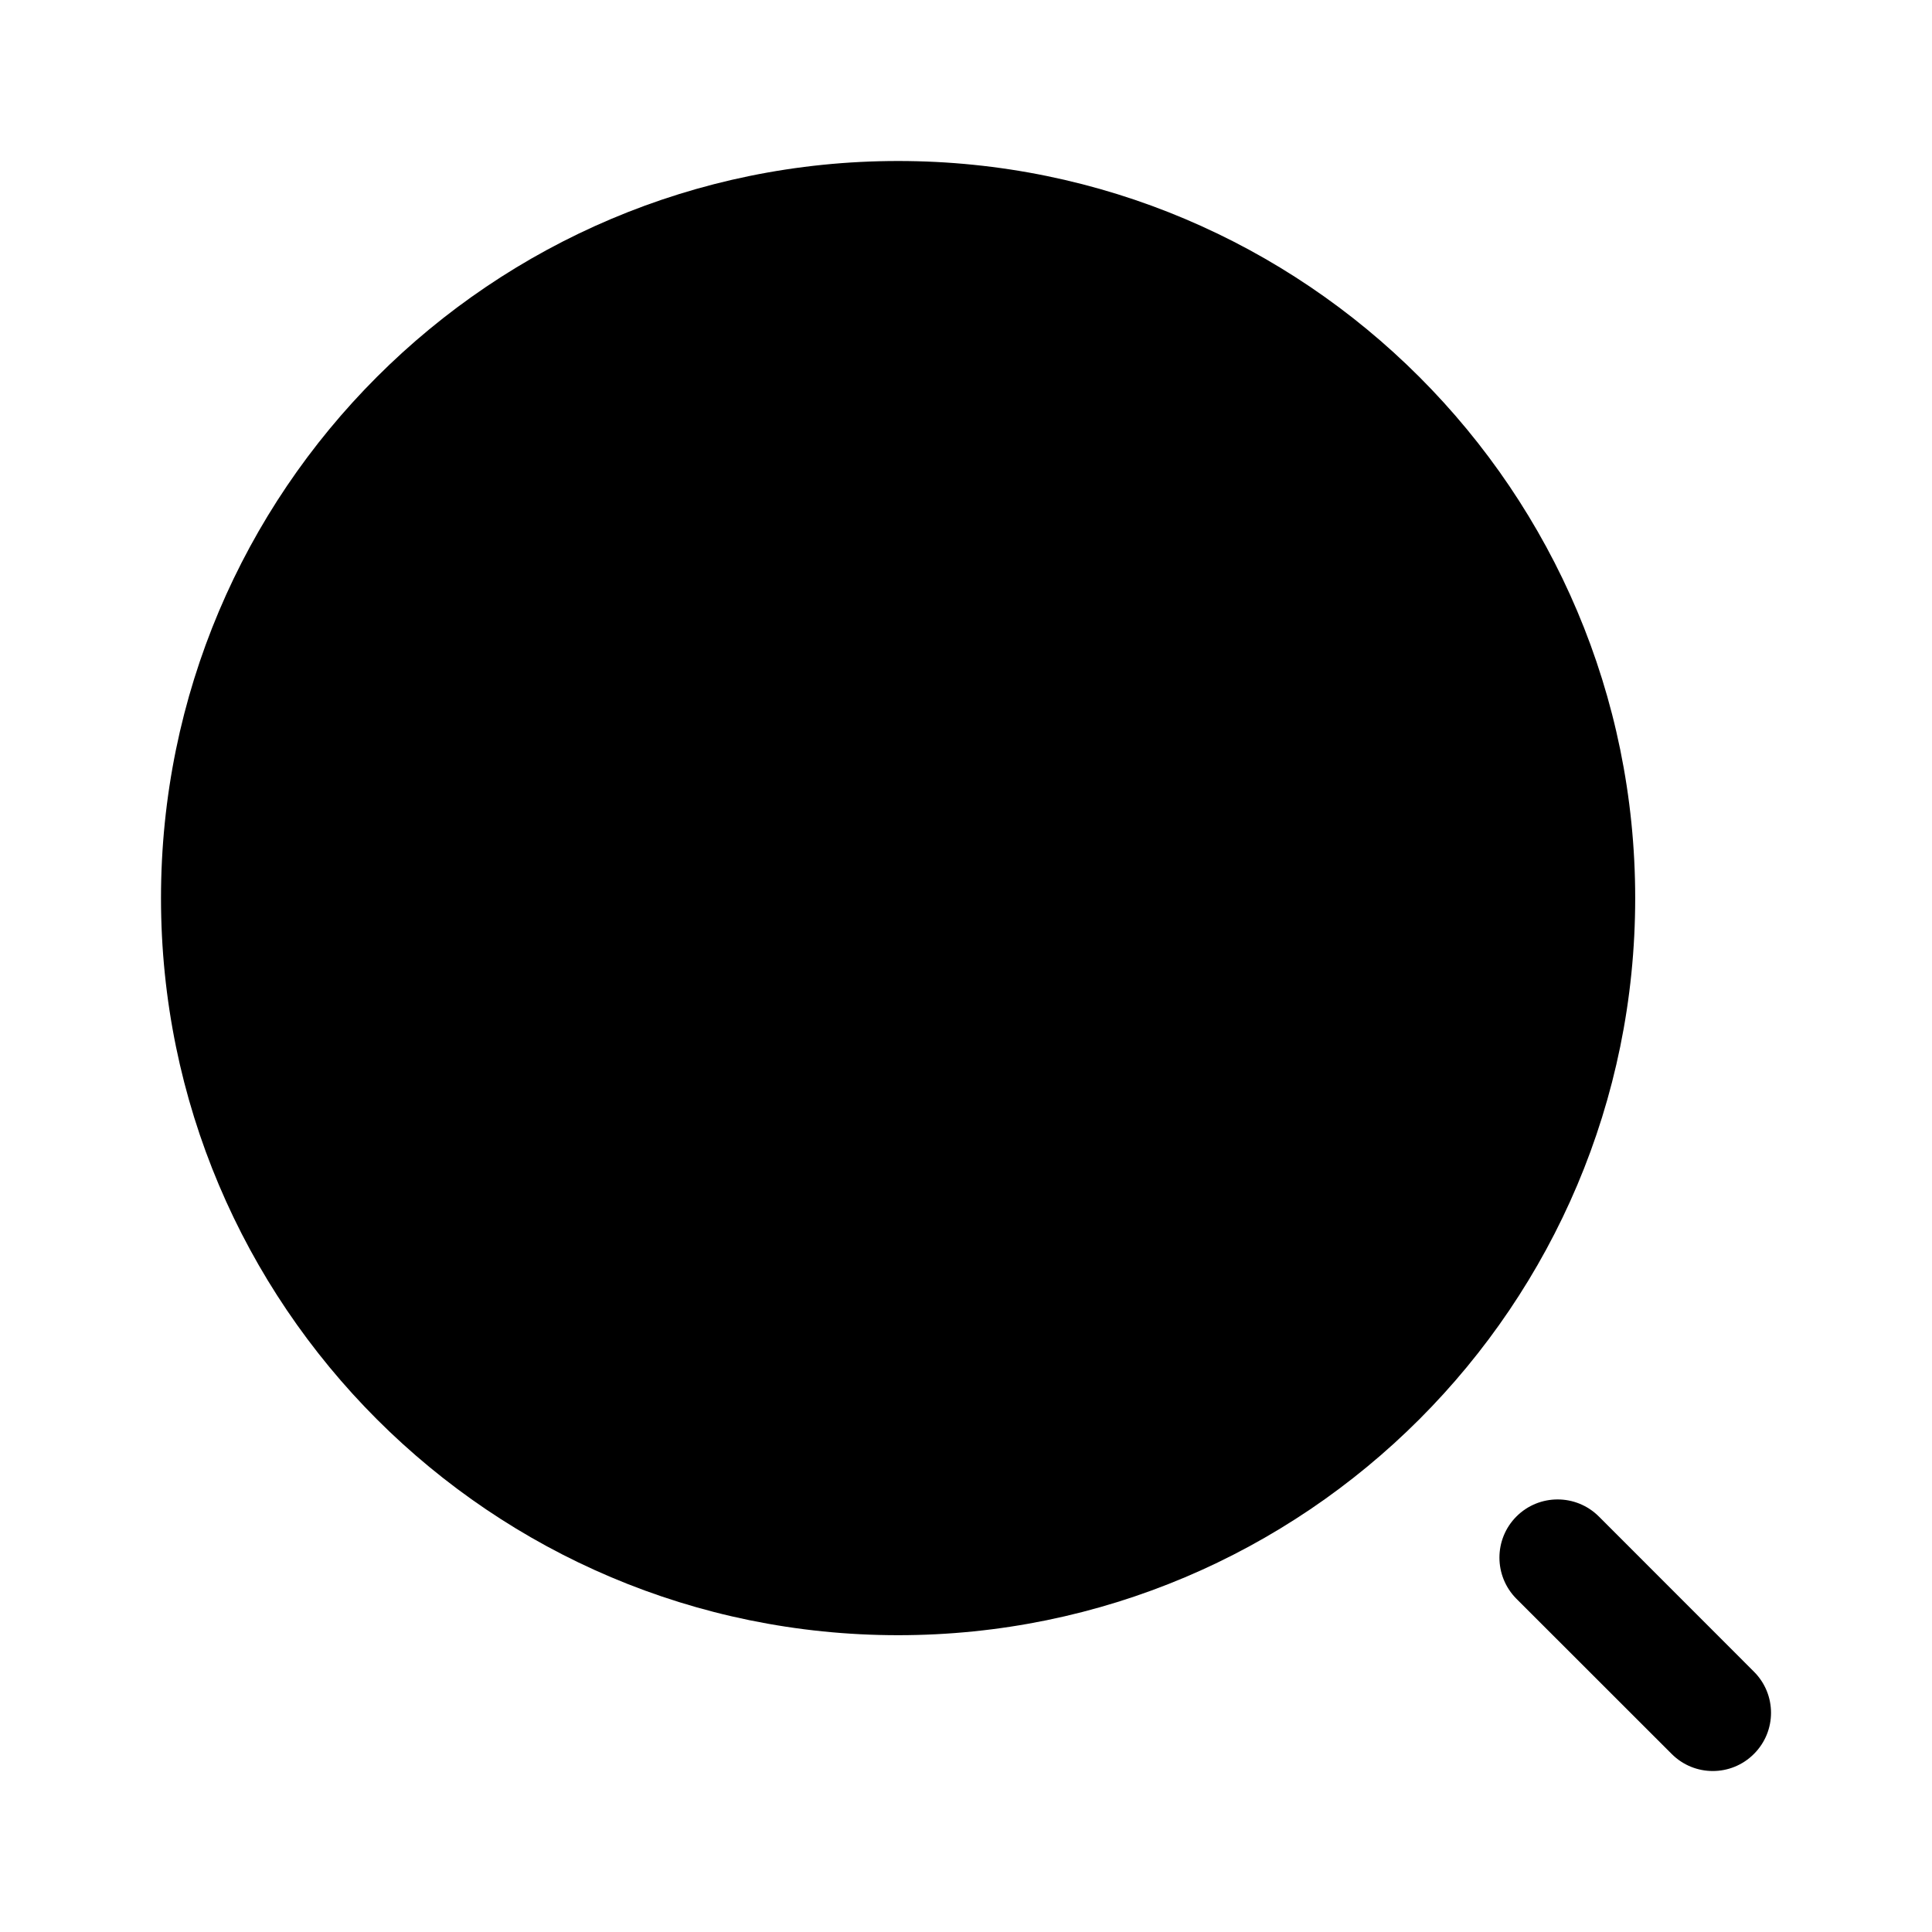
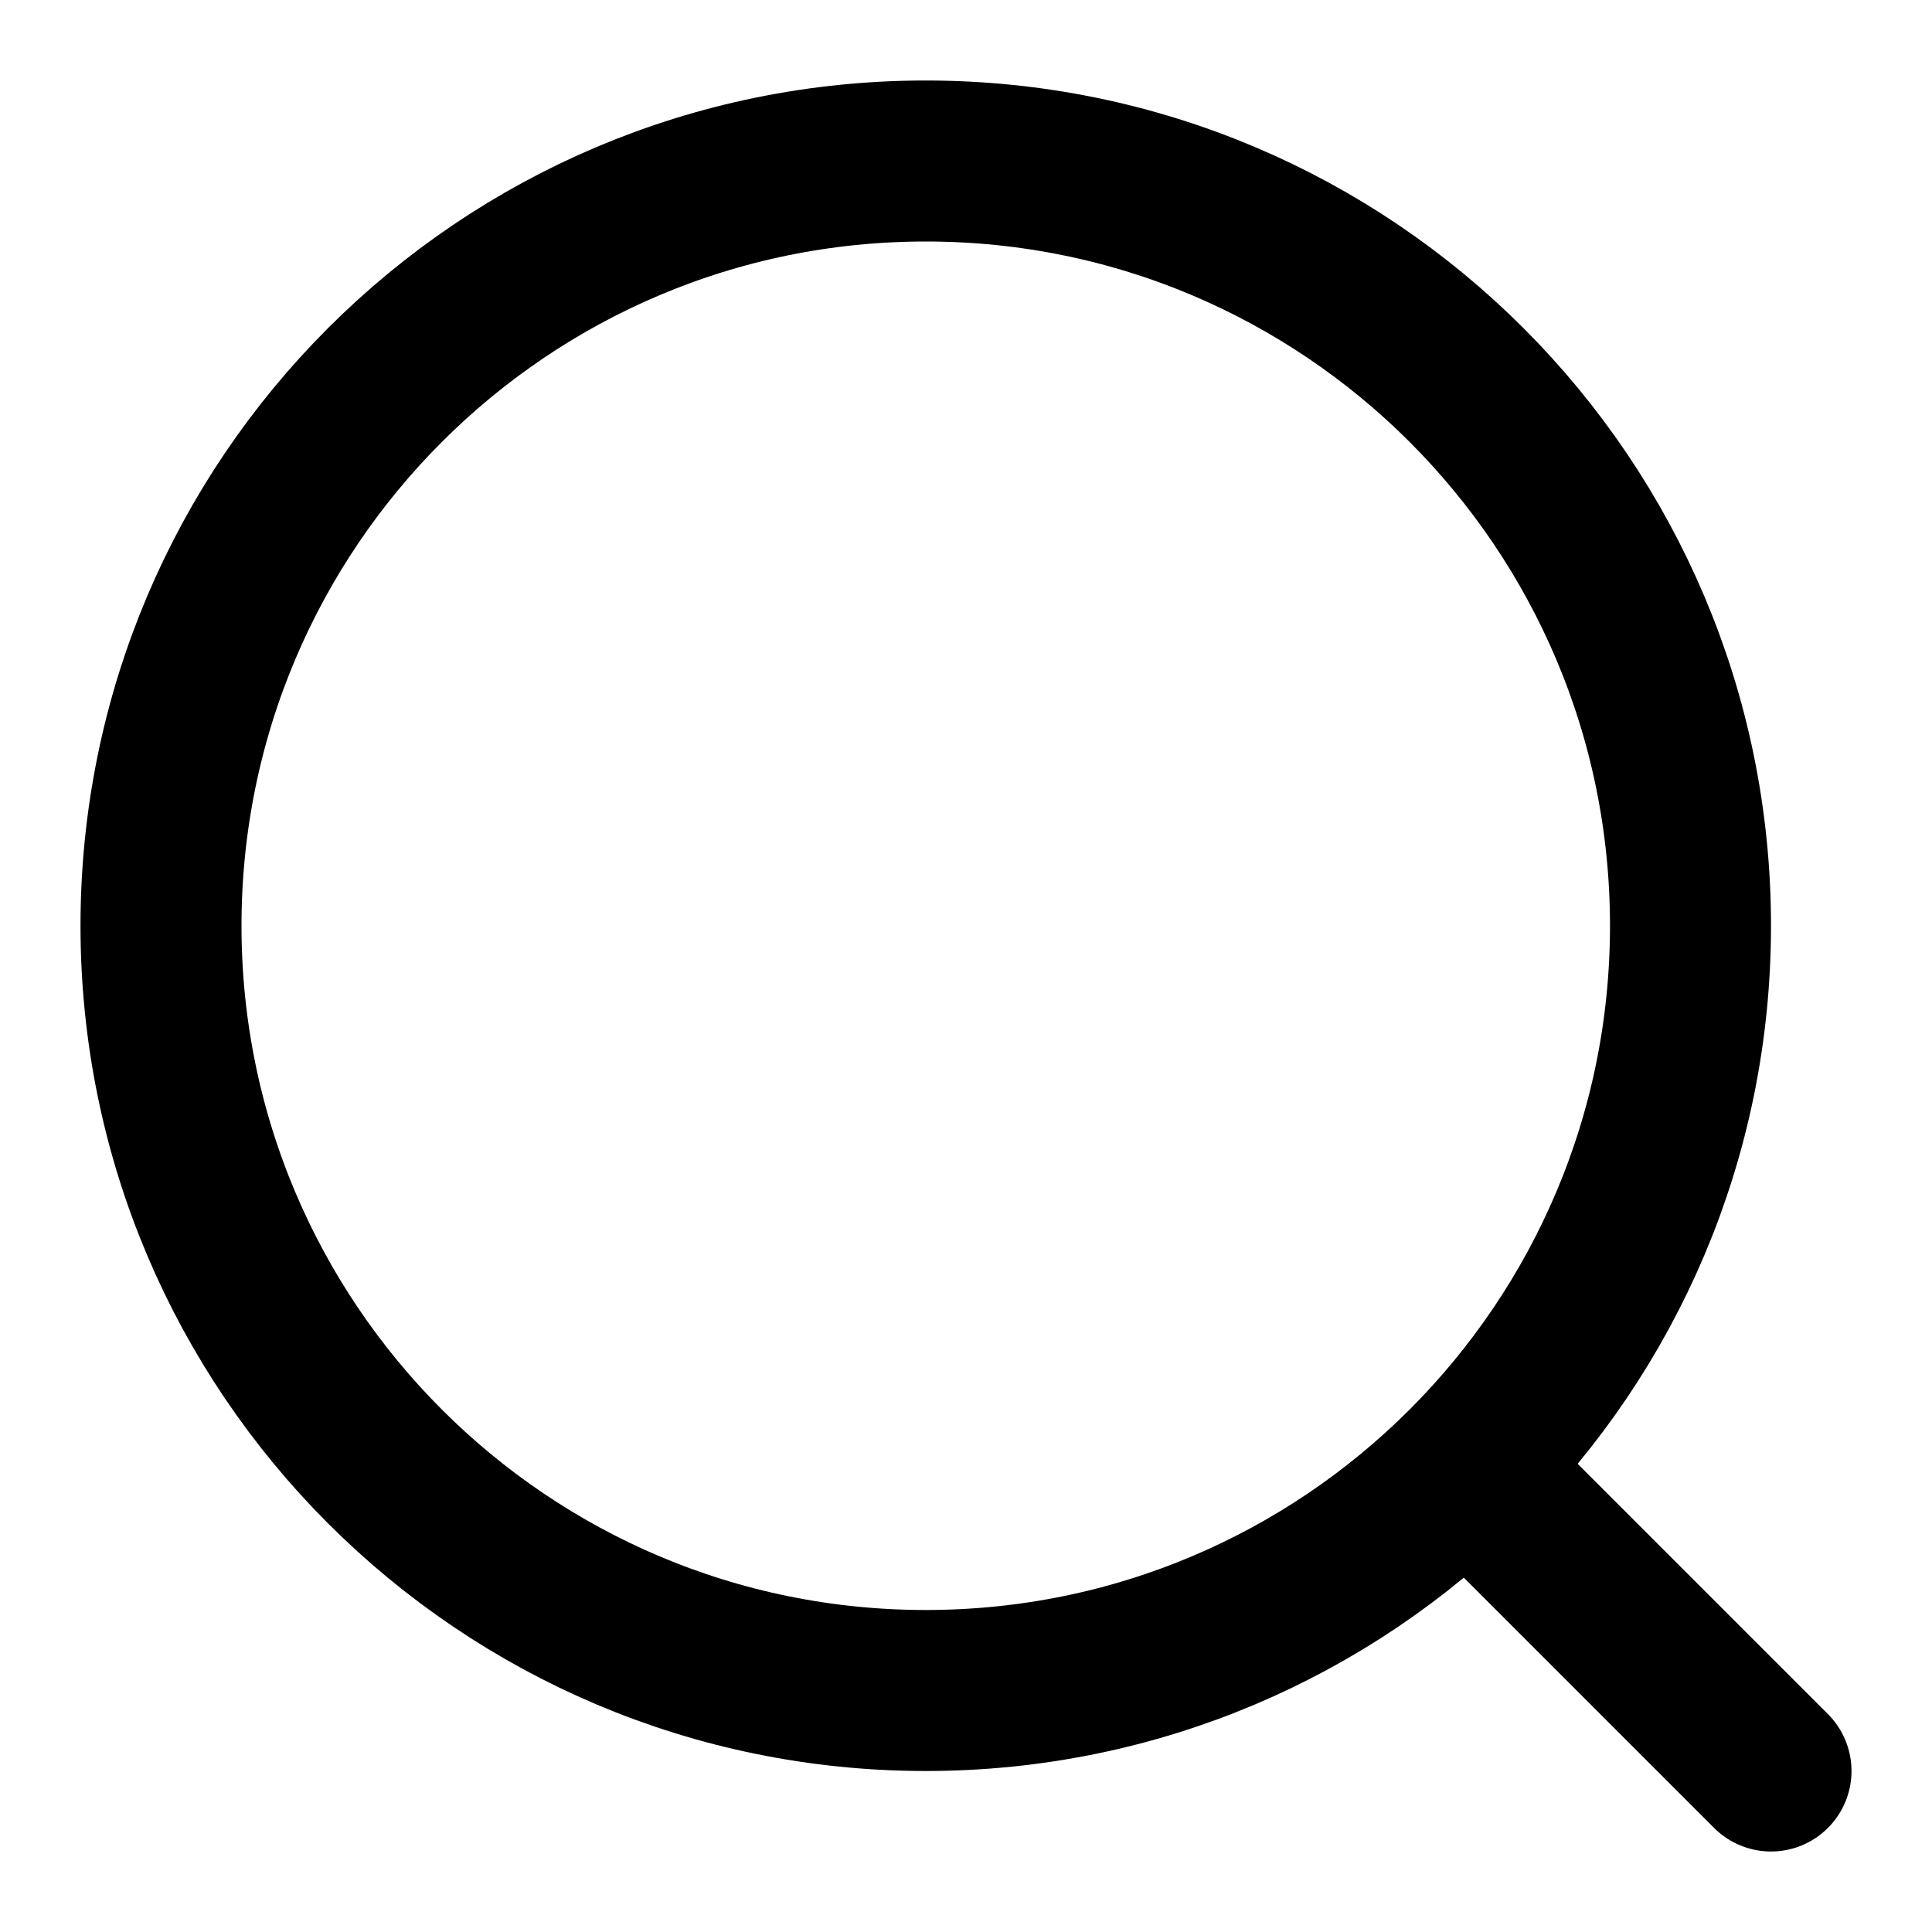
- <svg xmlns="http://www.w3.org/2000/svg" width="24" height="24" viewBox="0 0 24 24" fill="none" stroke-width="1.5" class="solar solar-minimalistic-magnifier-bold">
-   <path d="M20.313 11.157C20.313 16.214 16.214 20.313 11.157 20.313C6.1 20.313 2 16.214 2 11.157C2 6.1 6.1 2 11.157 2C16.214 2 20.313 6.1 20.313 11.157Z" fill="currentColor" />
-   <path fill-rule="evenodd" clip-rule="evenodd" d="M18.838 18.838C19.12 18.556 19.578 18.556 19.861 18.838L21.788 20.766C22.071 21.048 22.071 21.506 21.788 21.788C21.506 22.071 21.048 22.071 20.766 21.788L18.838 19.861C18.556 19.578 18.556 19.12 18.838 18.838Z" fill="currentColor" />
+ <svg xmlns="http://www.w3.org/2000/svg" width="24" height="24" viewBox="0 0 24 24" fill="none" stroke-width="2" class="solar solar-magnifier-linear">
+   <circle cx="11.5" cy="11.5" r="9.5" stroke="currentColor" />
+   <path d="M18.5 18.5L22 22" stroke="currentColor" stroke-linecap="round" />
</svg>
